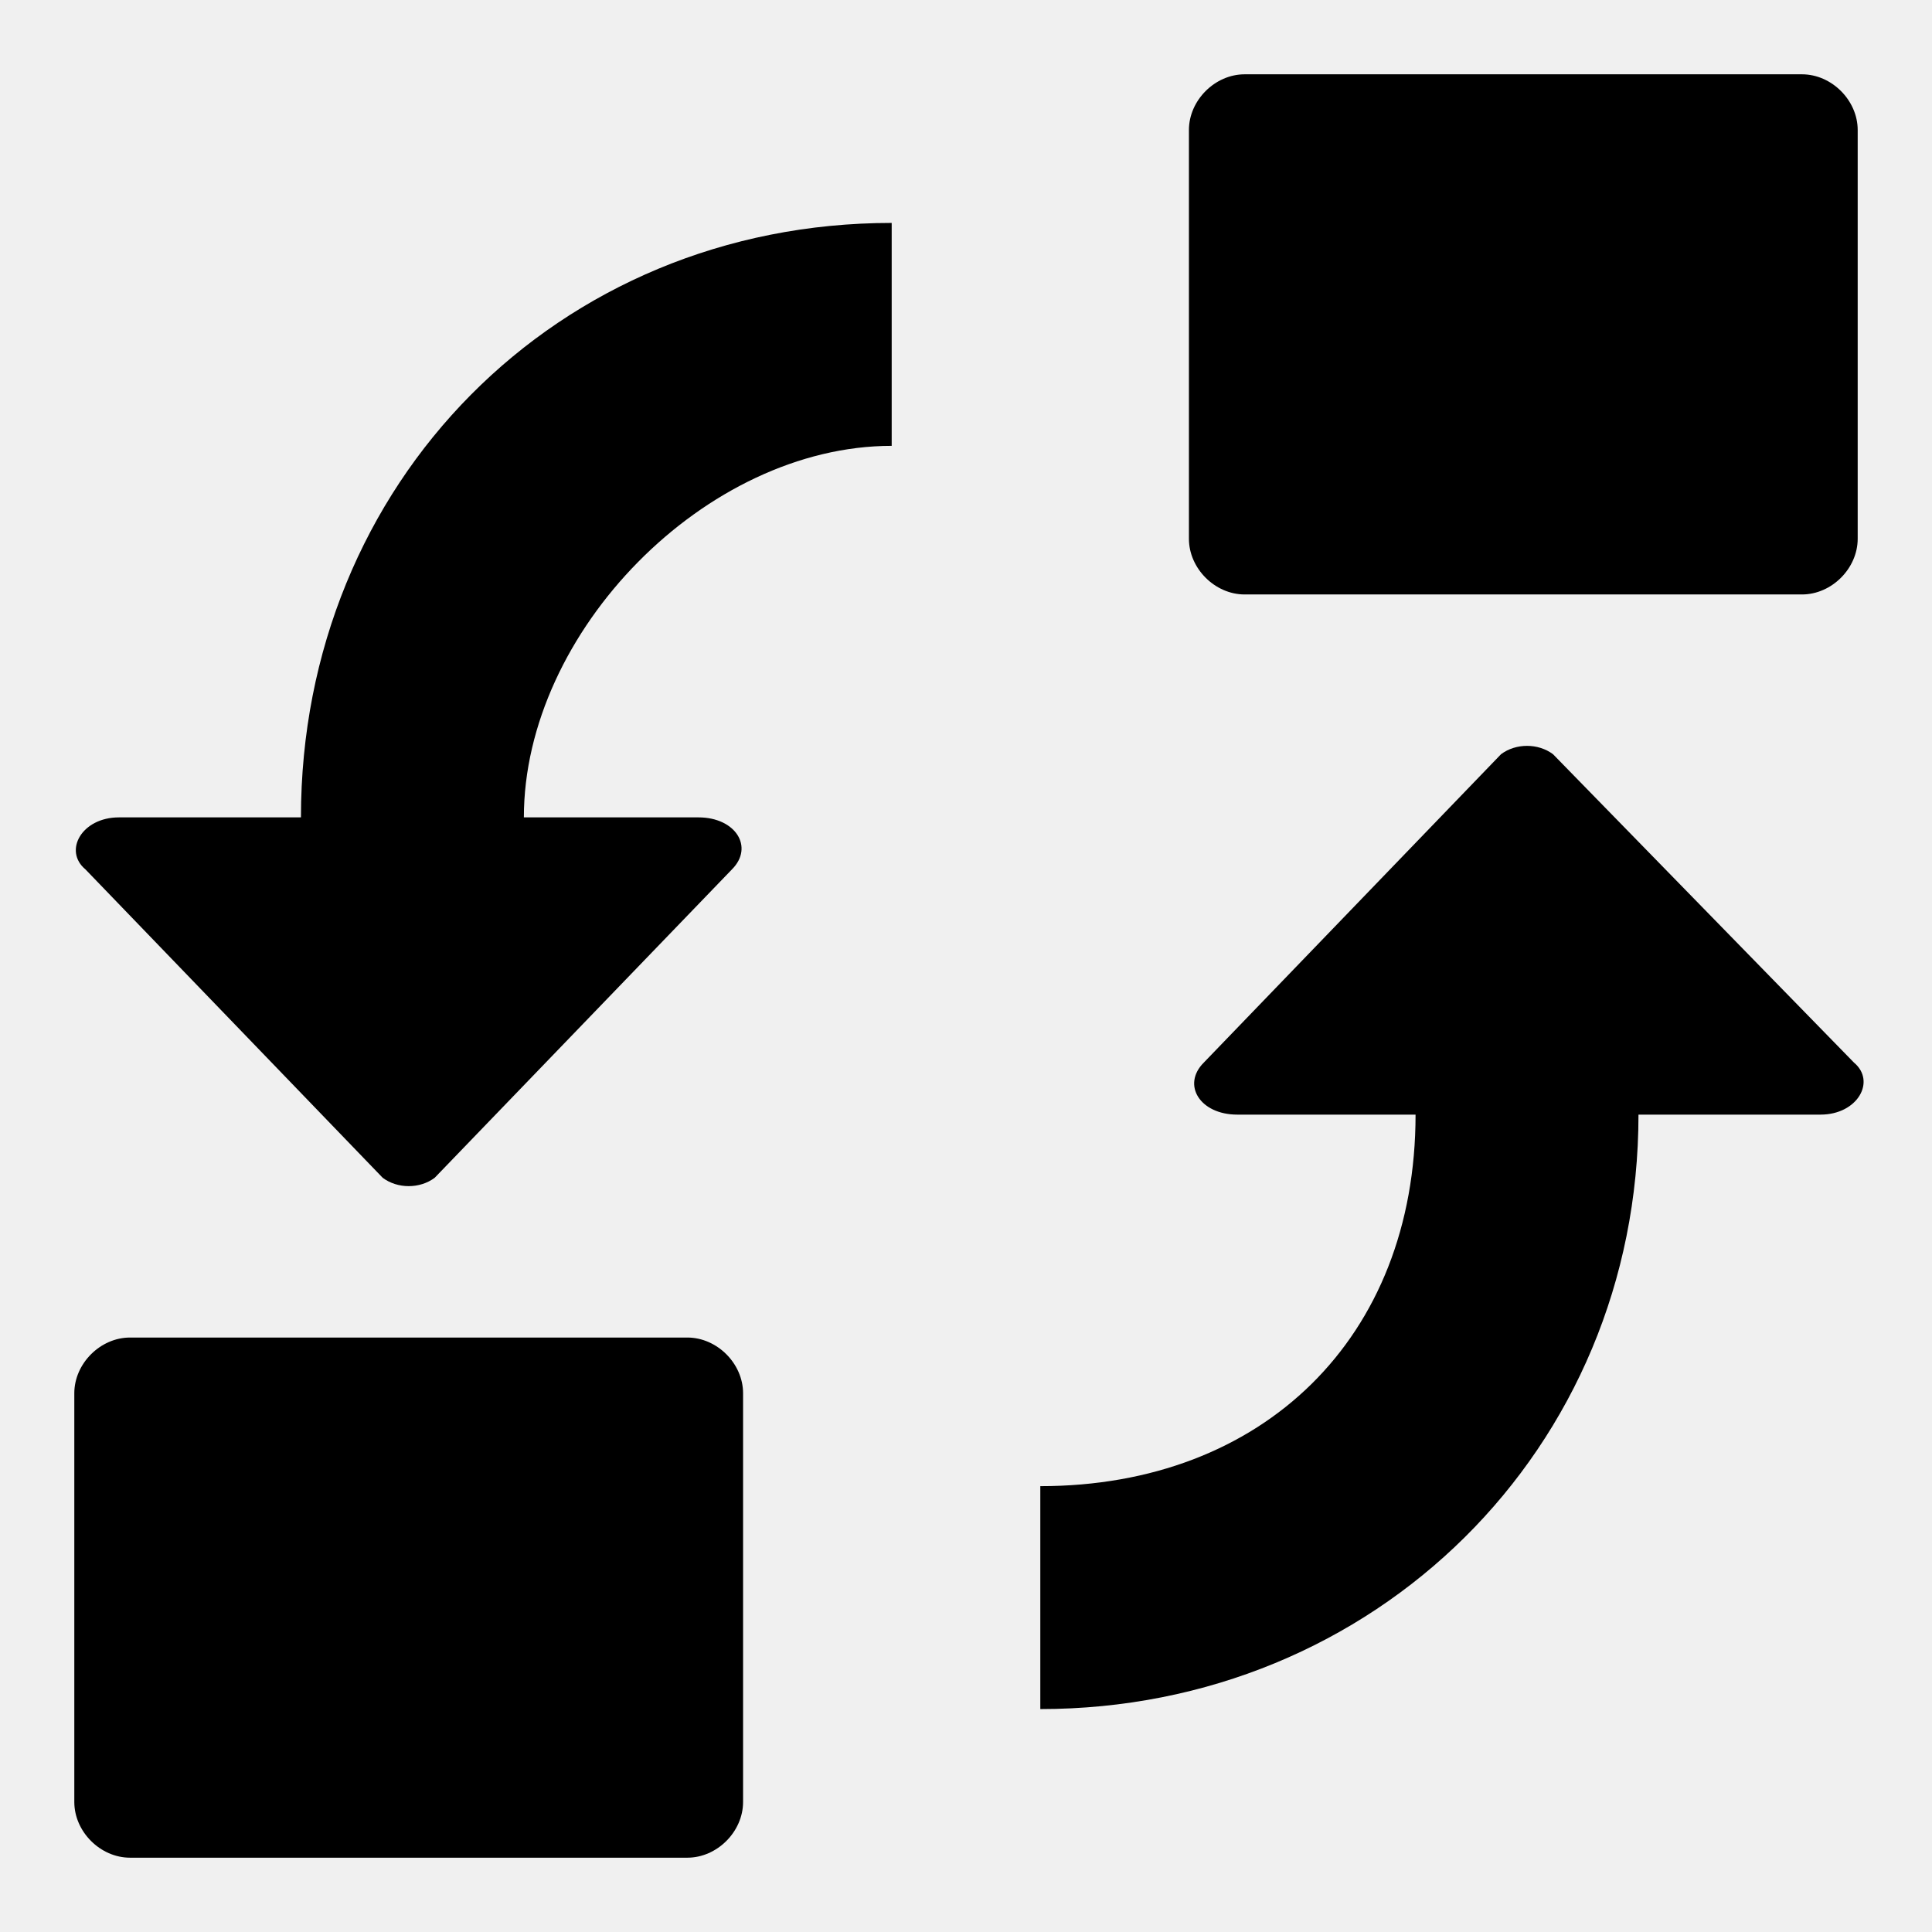
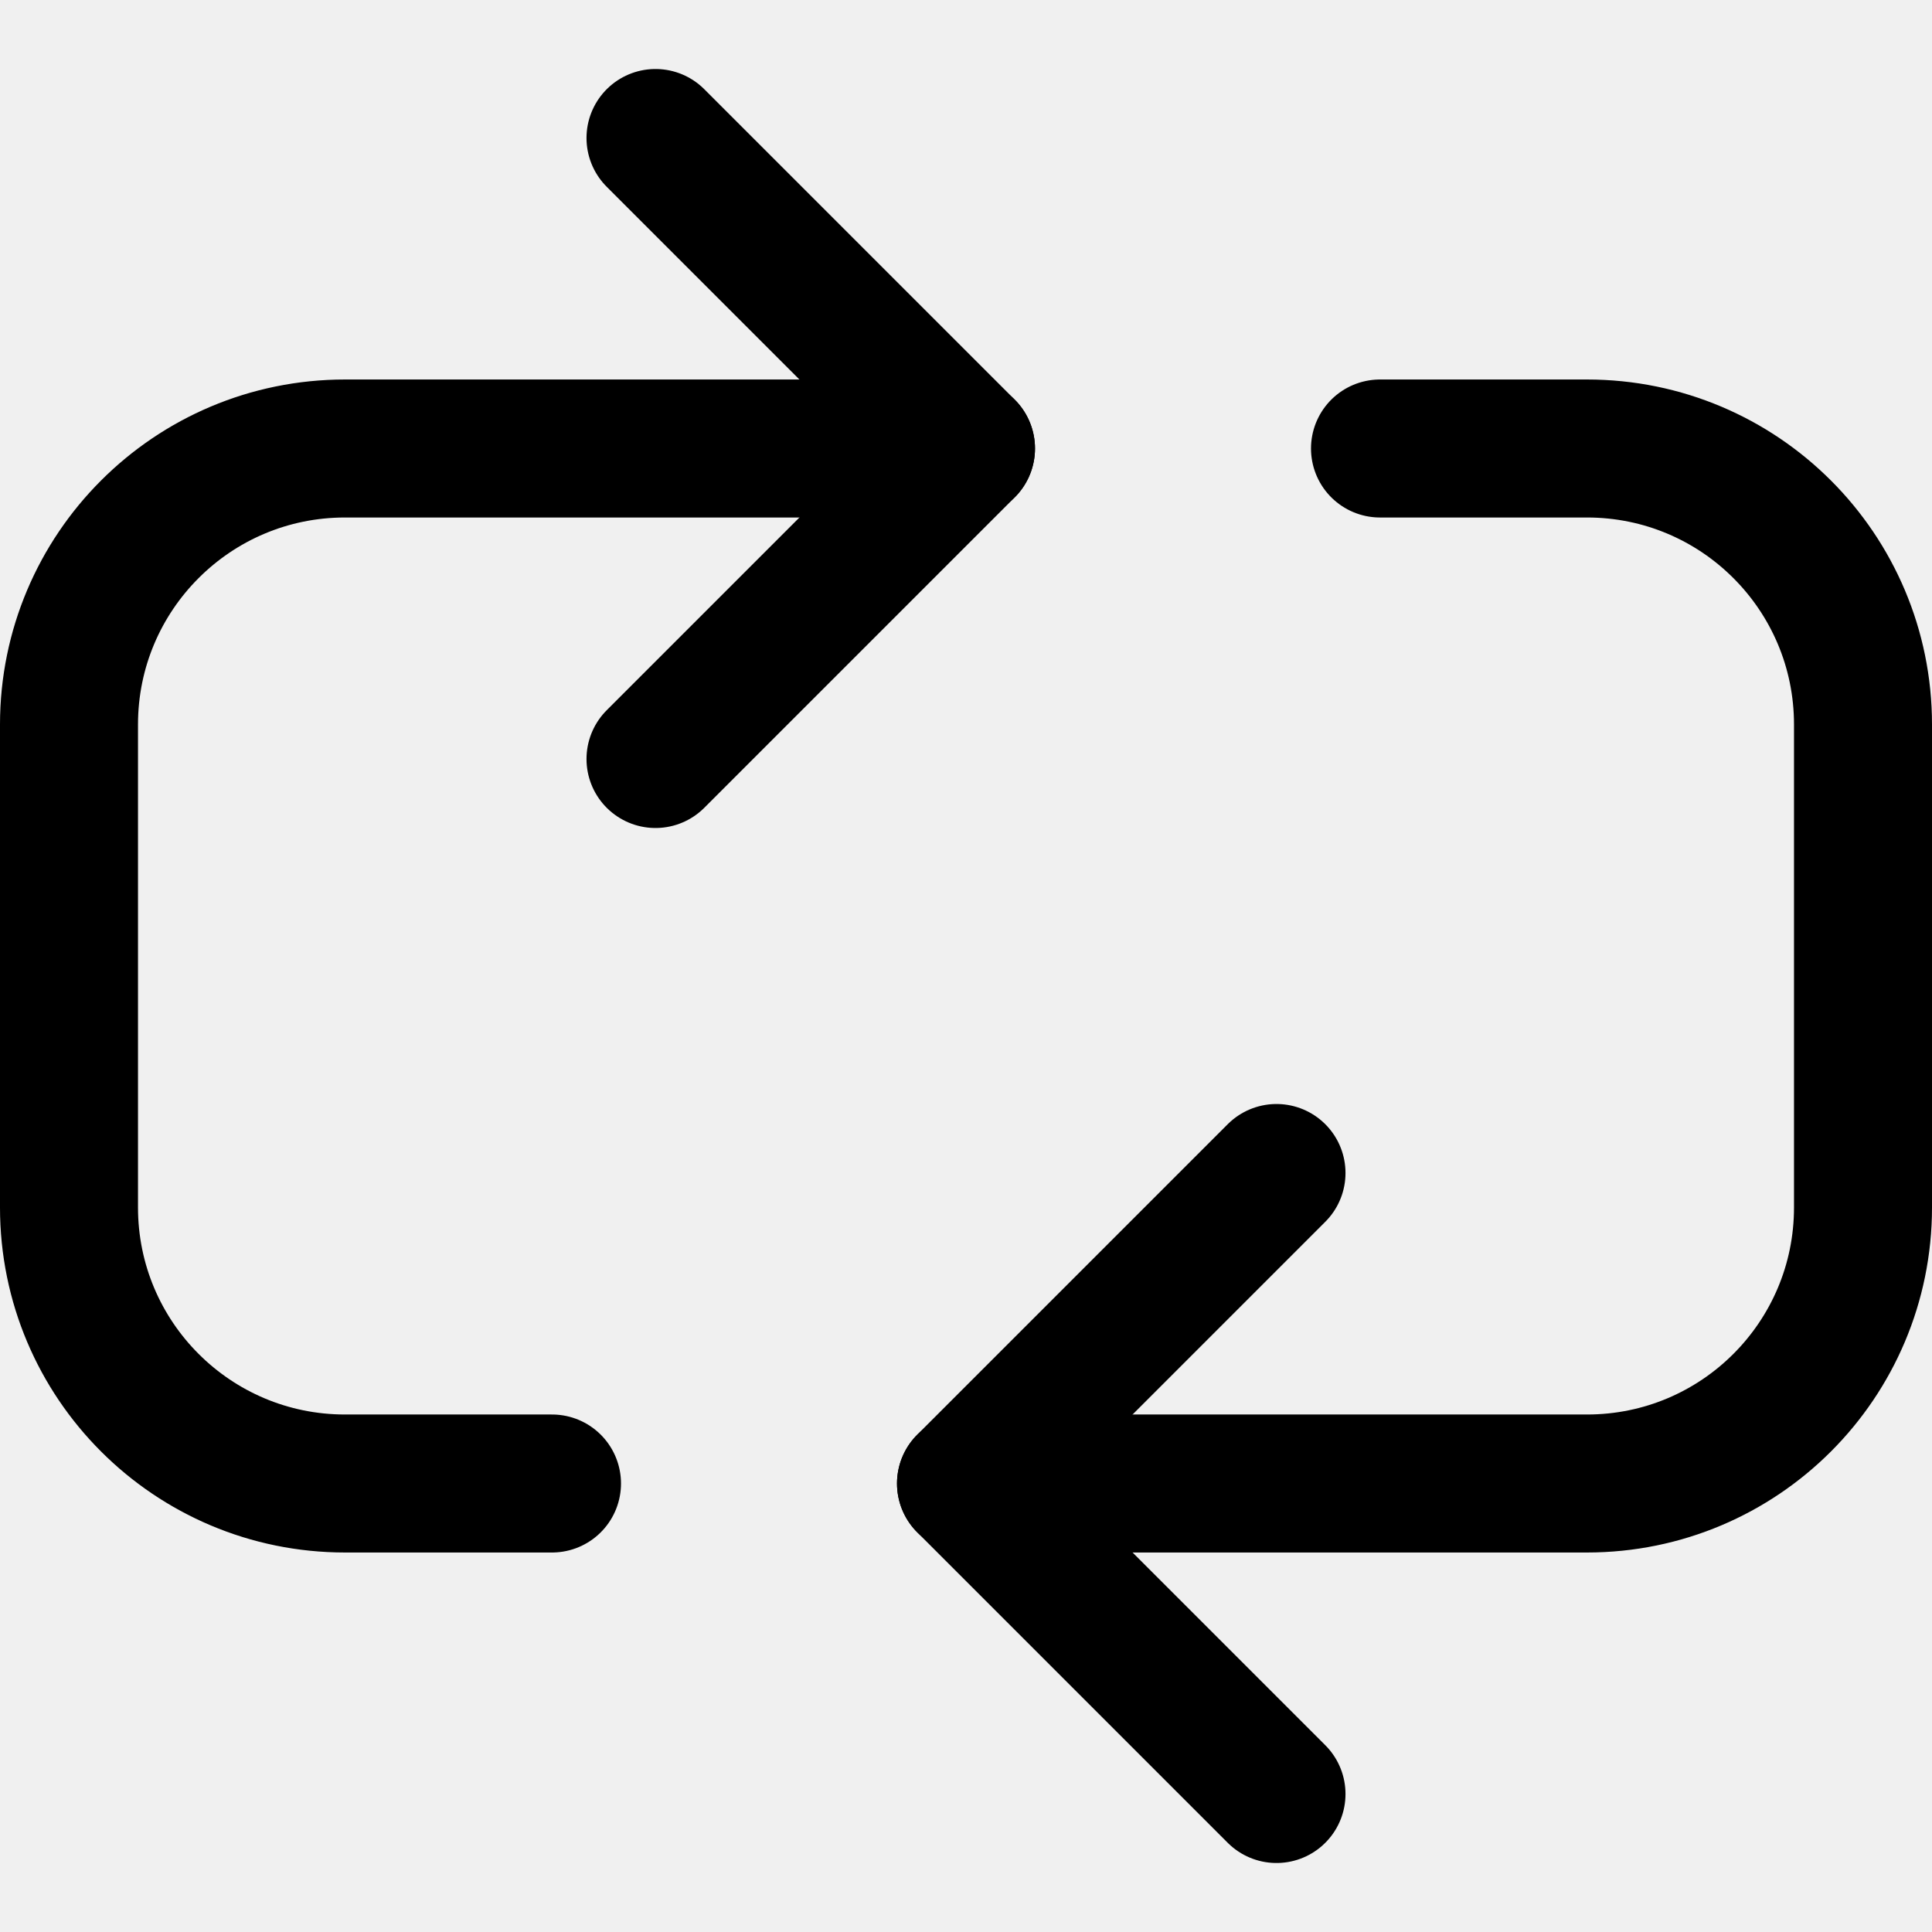
- <svg xmlns="http://www.w3.org/2000/svg" viewBox="0 0 52 52" enable-background="new 0 0 52 52">
-   <path d="M20,37.5c0-0.8-0.7-1.5-1.5-1.5h-15C2.7,36,2,36.7,2,37.5v11C2,49.3,2.7,50,3.5,50h15c0.8,0,1.5-0.7,1.5-1.5  V37.5z" />
-   <path d="M8.1,22H3.2c-1,0-1.5,0.9-0.9,1.4l8,8.3c0.4,0.3,1,0.3,1.4,0l8-8.3c0.6-0.6,0.1-1.4-0.9-1.4h-4.7  c0-5,4.9-10,9.9-10V6C15,6,8.1,13,8.1,22z" />
-   <path d="M41.8,20.3c-0.4-0.3-1-0.3-1.4,0l-8,8.3c-0.6,0.6-0.1,1.4,0.9,1.4h4.8c0,6-4.1,10-10.1,10v6  c9,0,16.1-7,16.1-16H49c1,0,1.5-0.9,0.9-1.4L41.8,20.3z" />
-   <path d="M50,3.5C50,2.7,49.3,2,48.5,2h-15C32.7,2,32,2.7,32,3.5v11c0,0.8,0.7,1.5,1.5,1.5h15c0.8,0,1.5-0.7,1.5-1.5  V3.5z" />
+ <svg xmlns="http://www.w3.org/2000/svg" viewBox="0 0 14 14" fill="none">
+   <g clip-path="url(#clip0_137_3278)">
+     <path d="M9.25 8.5L7 10.75L9.25 13" stroke-linecap="round" stroke-linejoin="round" stroke="black" />
+     <path d="M4.75 5.5L7 3.25L4.75 1" stroke-linecap="round" stroke-linejoin="round" stroke="black" />
+     <path d="M7 10.75H11.5C12.605 10.75 13.5 9.855 13.5 8.75V5.25C13.5 4.145 12.605 3.25 11.5 3.25H10" stroke-linecap="round" stroke-linejoin="round" stroke="black" />
+     <path d="M7 3.25H2.5C1.395 3.25 0.5 4.145 0.5 5.25V8.75C0.5 9.855 1.395 10.75 2.5 10.75H4" stroke-linecap="round" stroke-linejoin="round" stroke="black" />
+   </g>
+   <defs>
+     <clipPath id="clip0_137_3278">
+       <rect width="14" height="14" fill="white" />
+     </clipPath>
+   </defs>
</svg>
